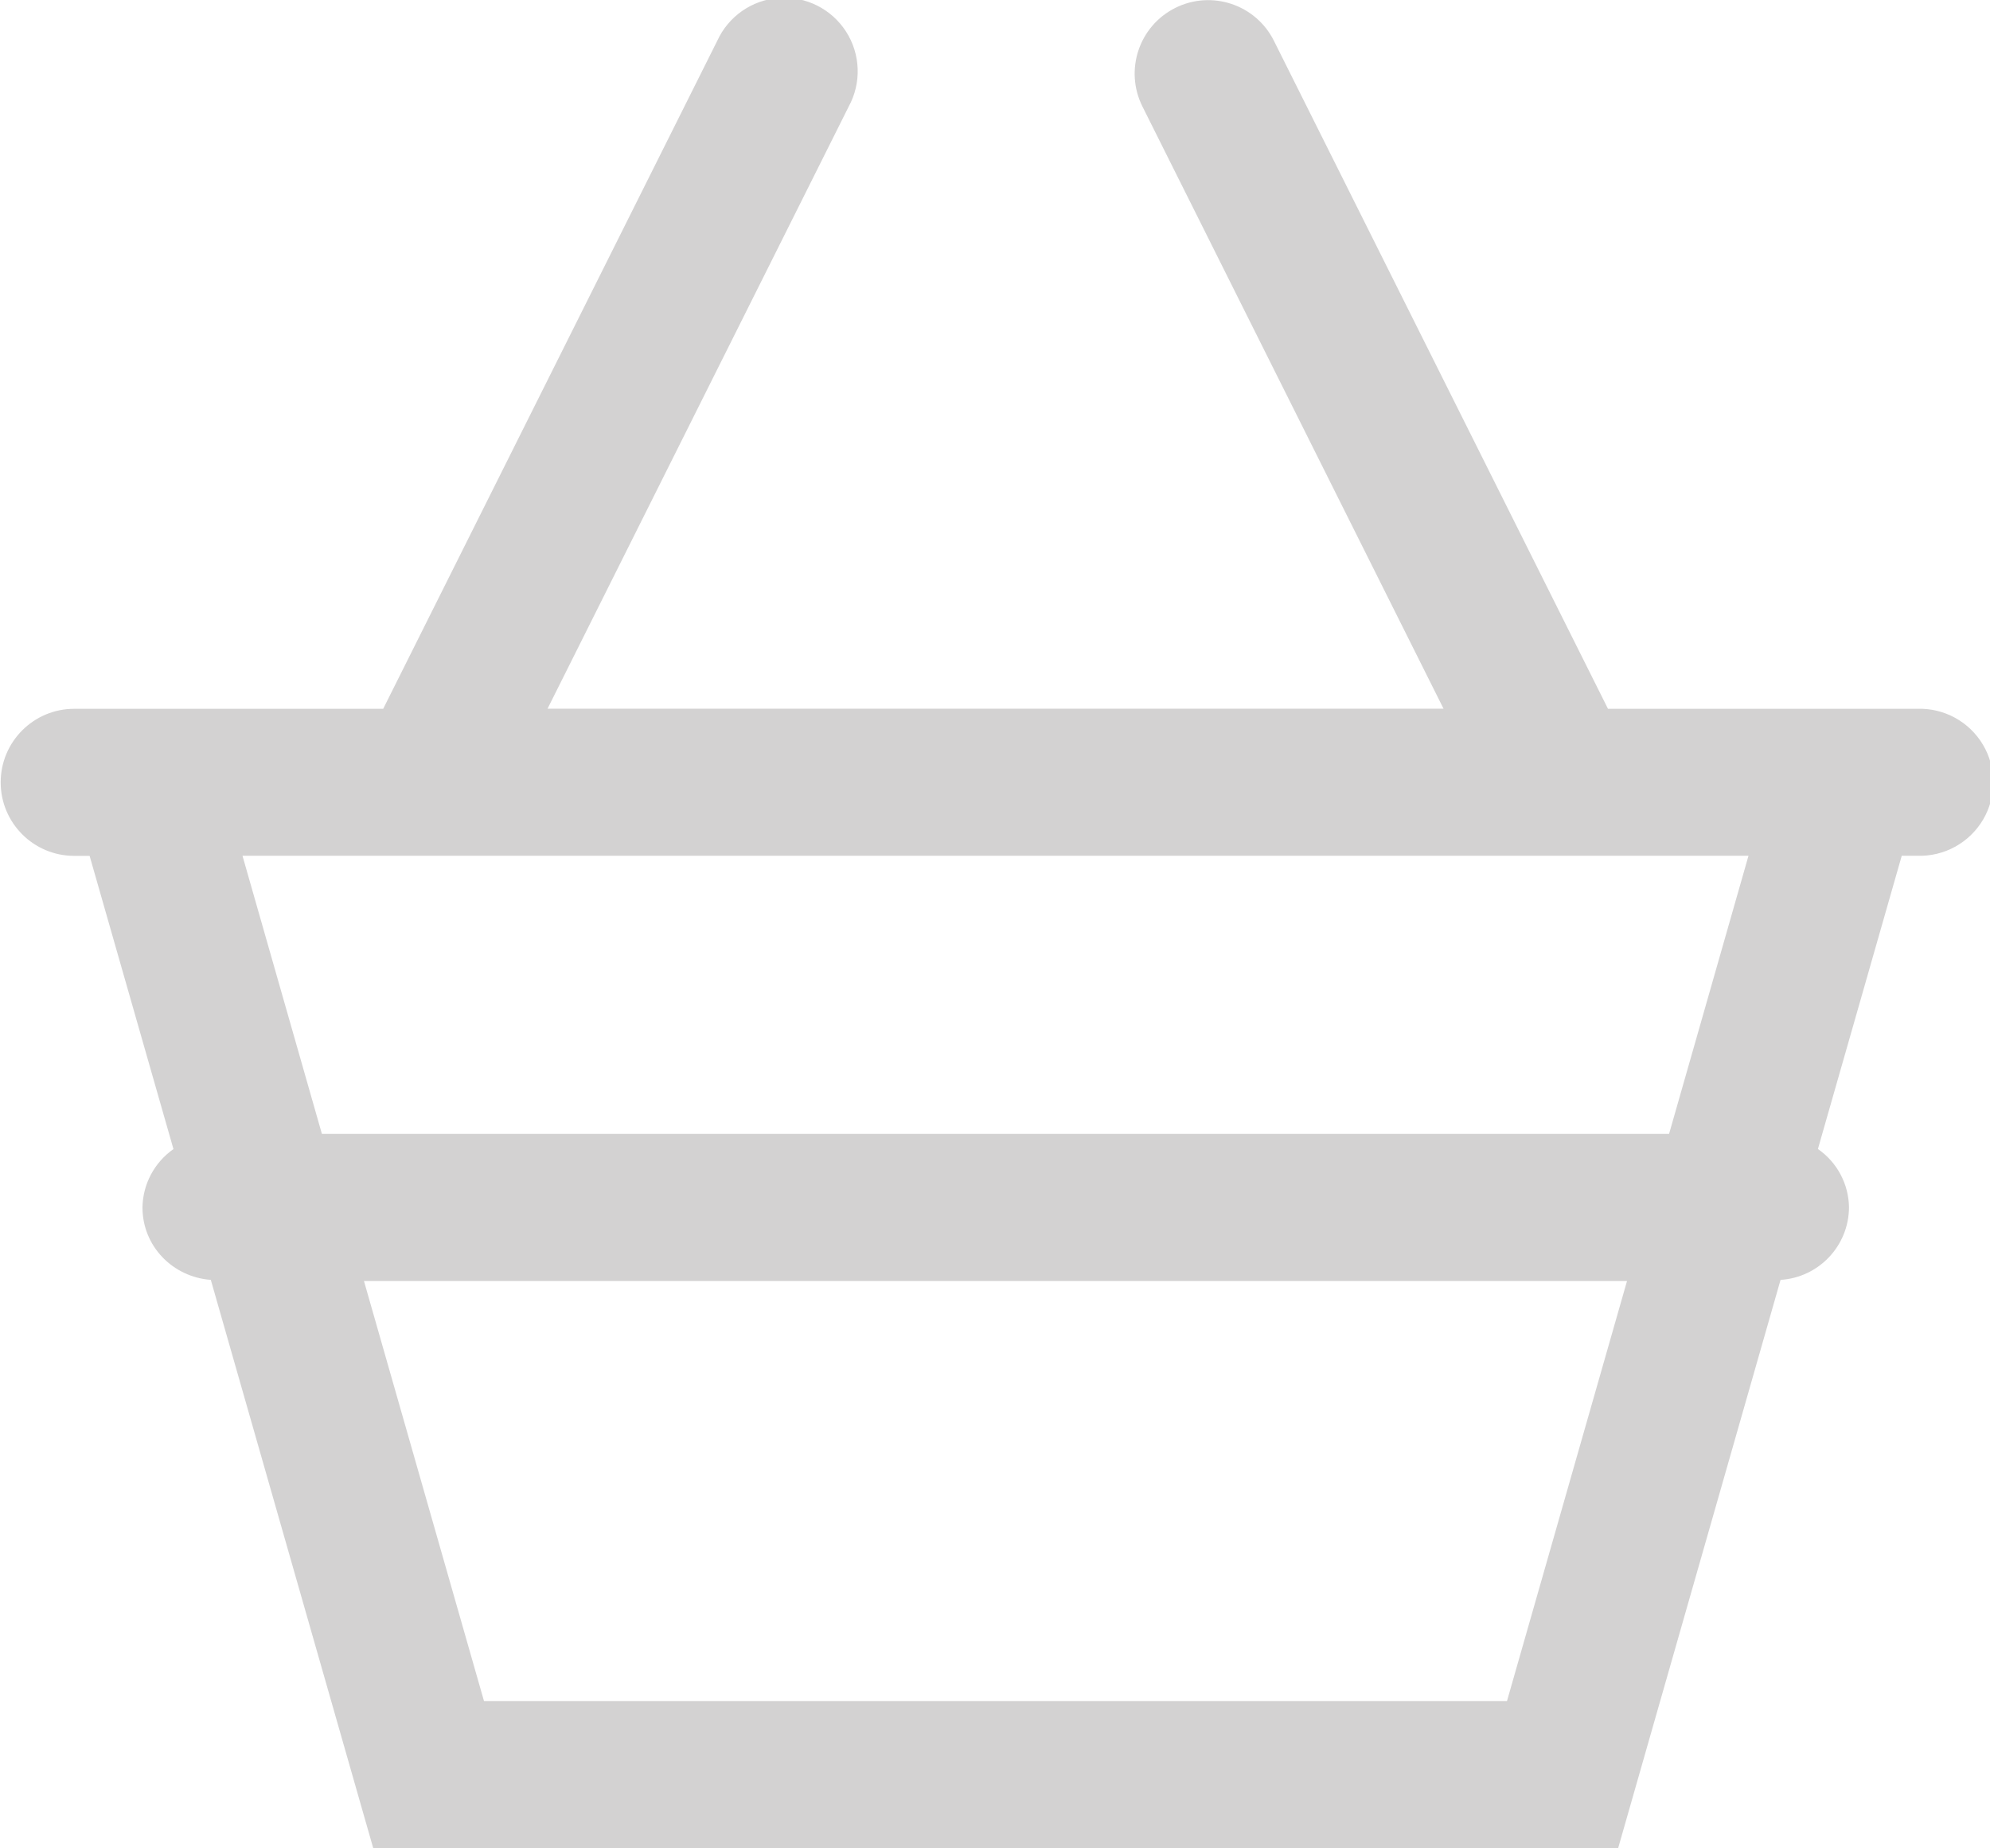
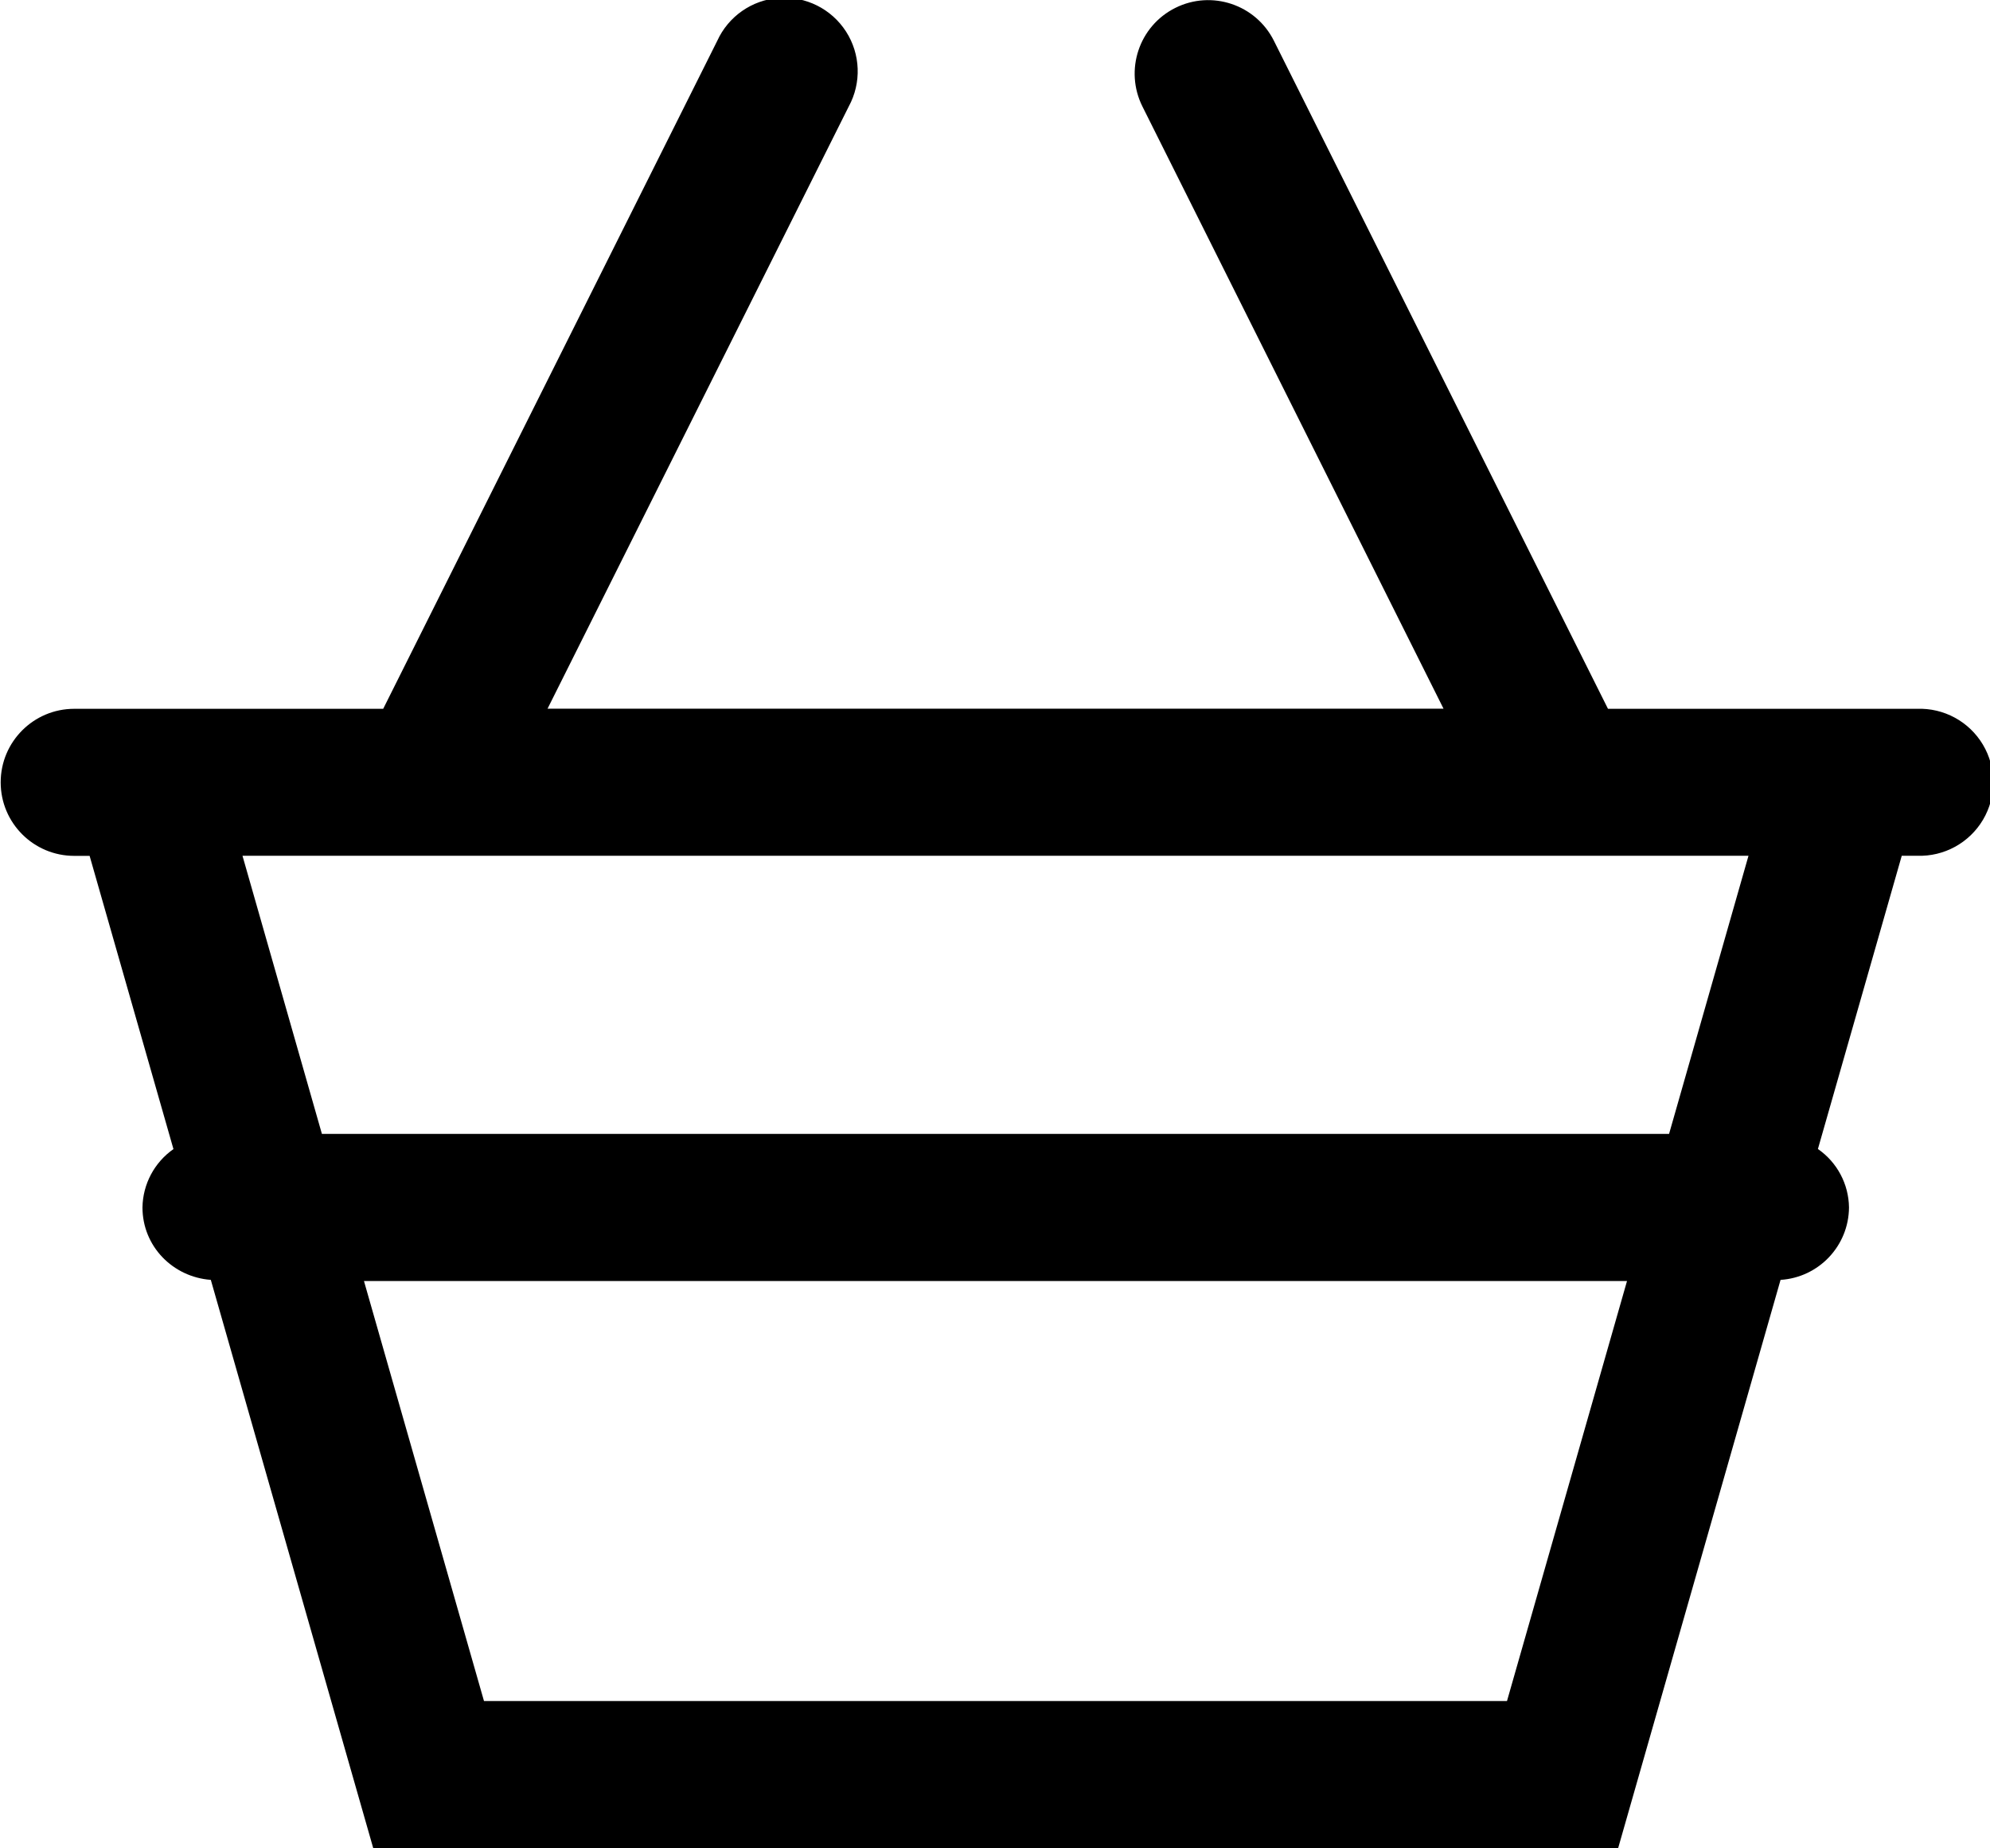
<svg xmlns="http://www.w3.org/2000/svg" viewBox="264.2 370.96 20.295 18.849">
-   <path d="M283.75 378.19h-3.151l-3.407-6.814a.749.749 0 10-1.341.67l3.071 6.143h-9.138l3.072-6.143a.75.75 0 10-1.341-.67l-3.407 6.814h-3.151a.75.75 0 000 1.5h.157l.855 2.991a.74.74 0 00-.316.595c0 .396.309.71.697.739l1.656 5.795h12.697l1.656-5.795a.745.745 0 00.698-.739.736.736 0 00-.317-.596l.855-2.991h.157a.75.75 0 10-.002-1.499zm-4.181 10.121h-10.433l-1.224-4.284h12.881l-1.224 4.284zm1.653-5.785h-13.739l-.81-2.837h15.359l-.81 2.837z" fill="#d3d2d2" />
+   <path d="M283.75 378.19h-3.151l-3.407-6.814a.749.749 0 10-1.341.67l3.071 6.143h-9.138l3.072-6.143a.75.75 0 10-1.341-.67l-3.407 6.814h-3.151a.75.75 0 000 1.5h.157l.855 2.991a.74.74 0 00-.316.595c0 .396.309.71.697.739l1.656 5.795h12.697l1.656-5.795a.745.745 0 00.698-.739.736.736 0 00-.317-.596l.855-2.991h.157a.75.75 0 10-.002-1.499zm-4.181 10.121h-10.433l-1.224-4.284h12.881l-1.224 4.284zm1.653-5.785h-13.739l-.81-2.837h15.359l-.81 2.837z" />
</svg>
